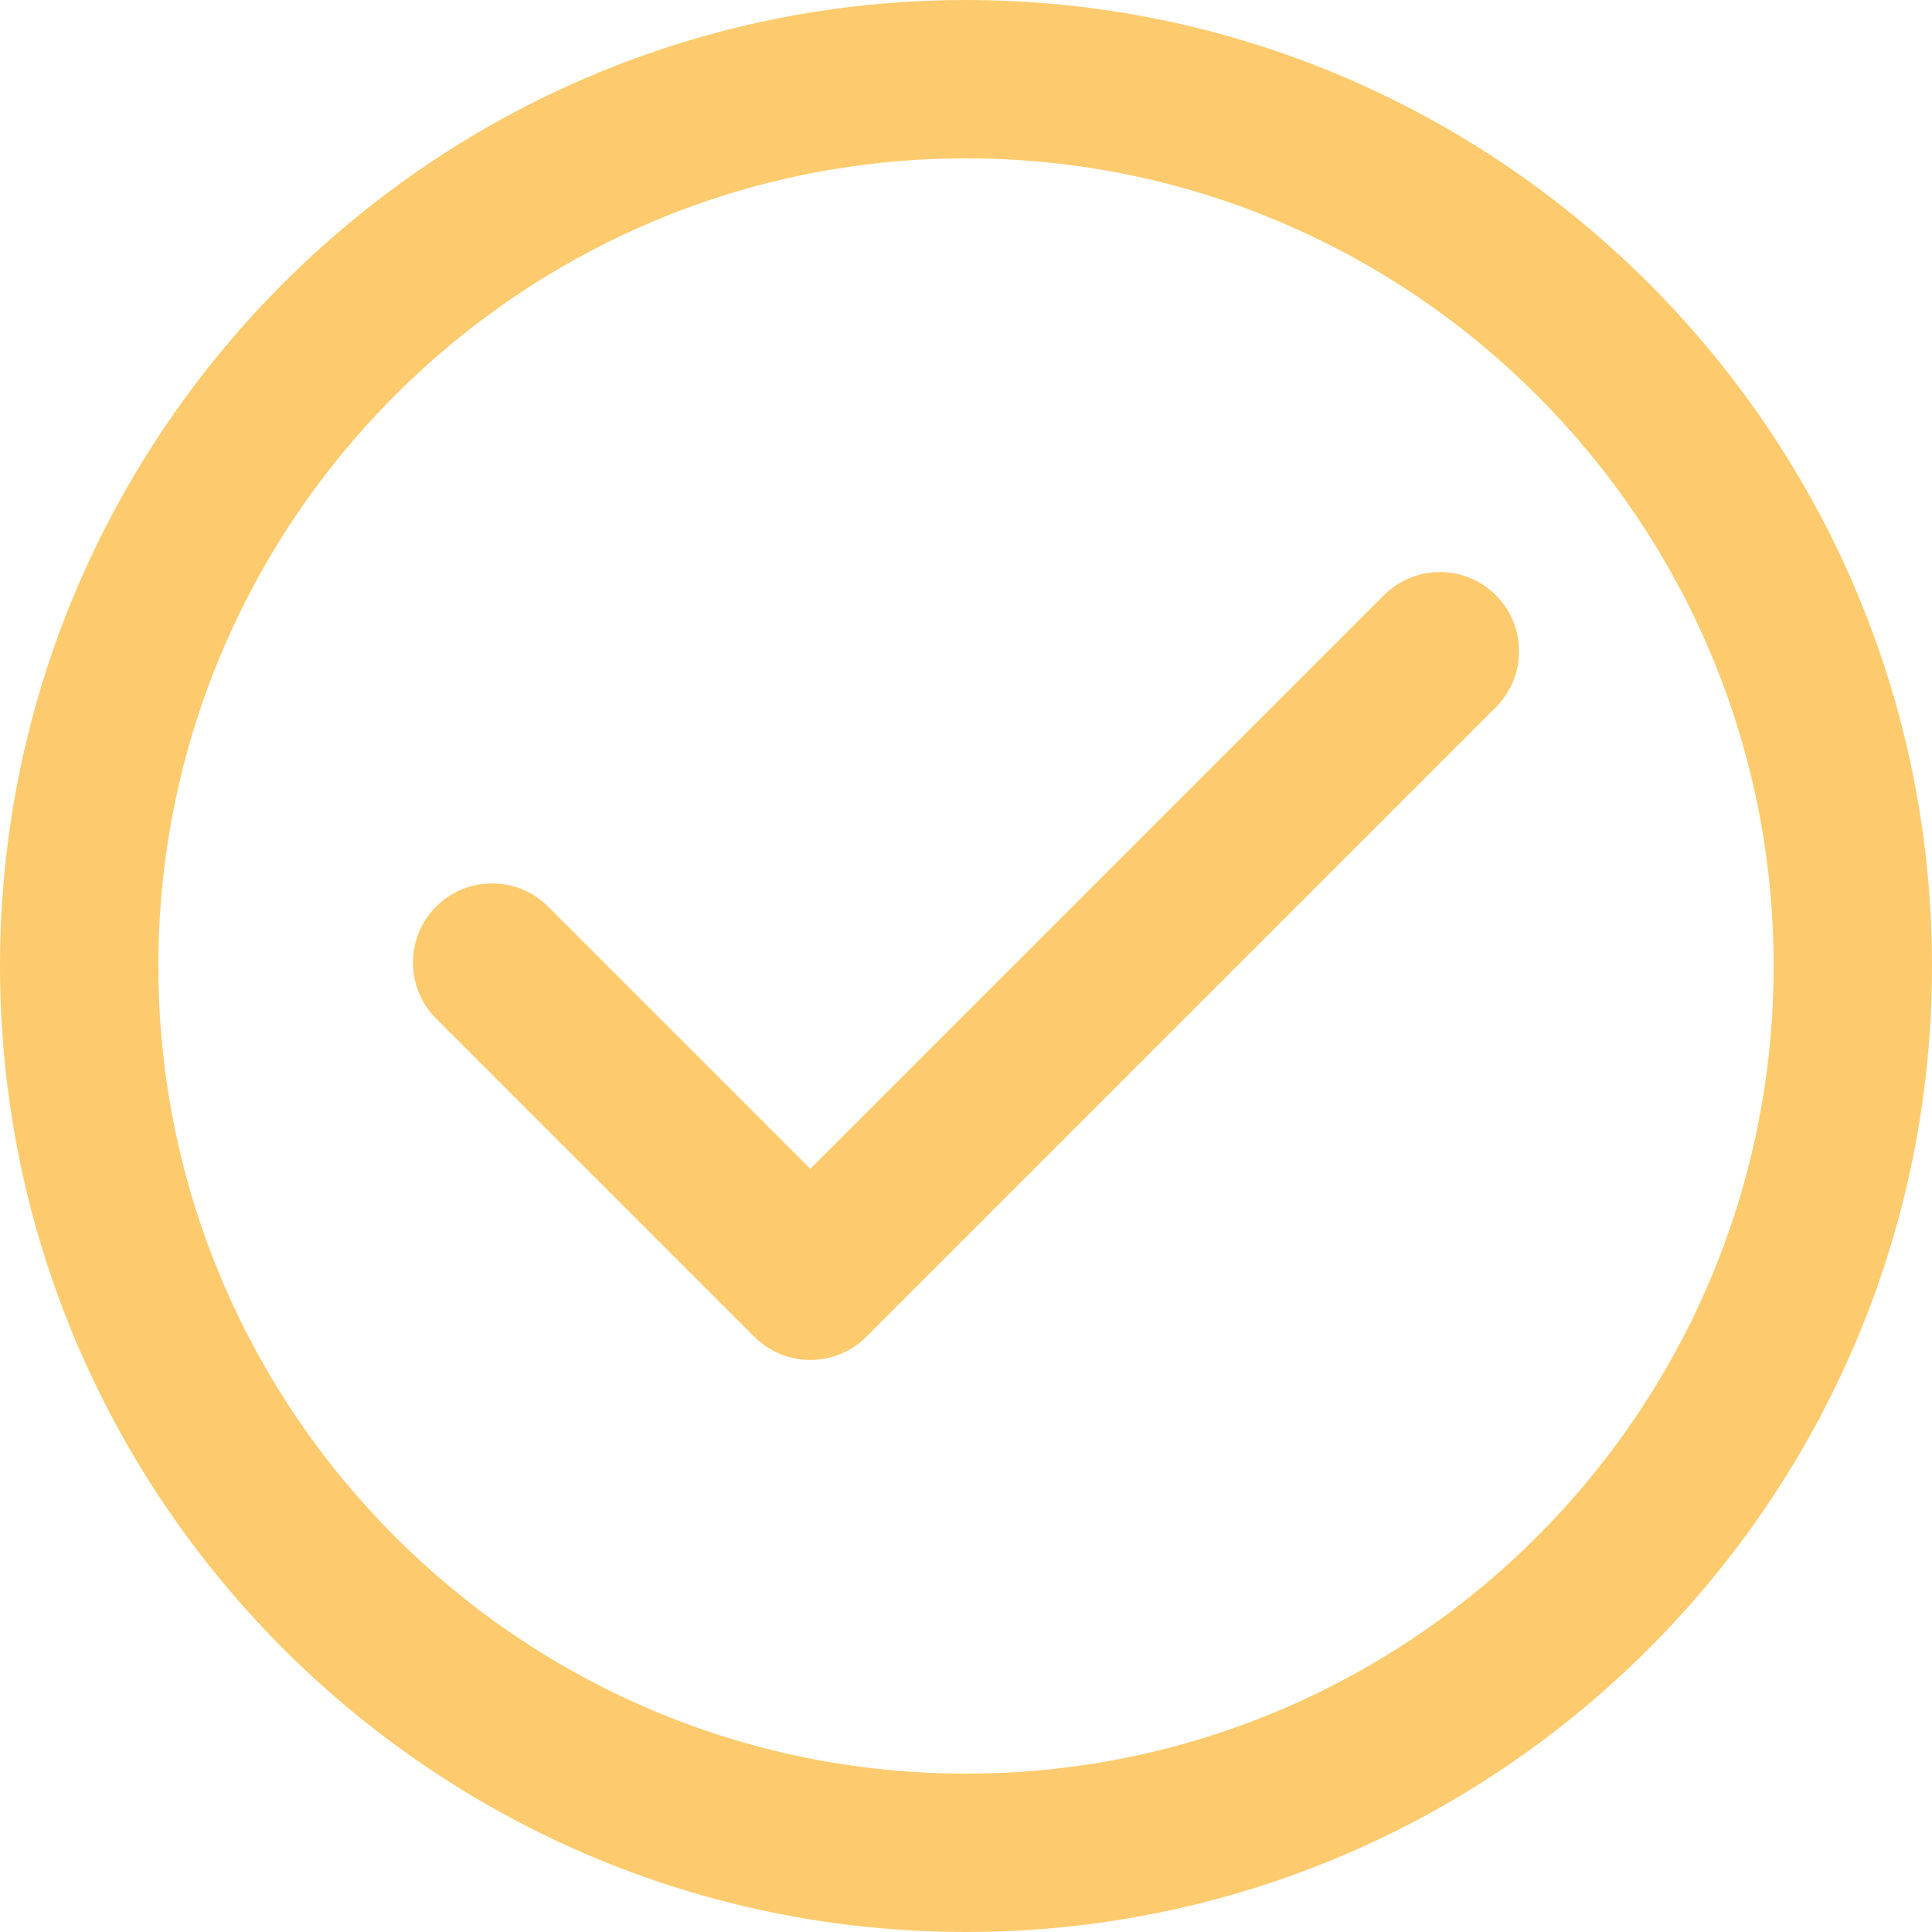
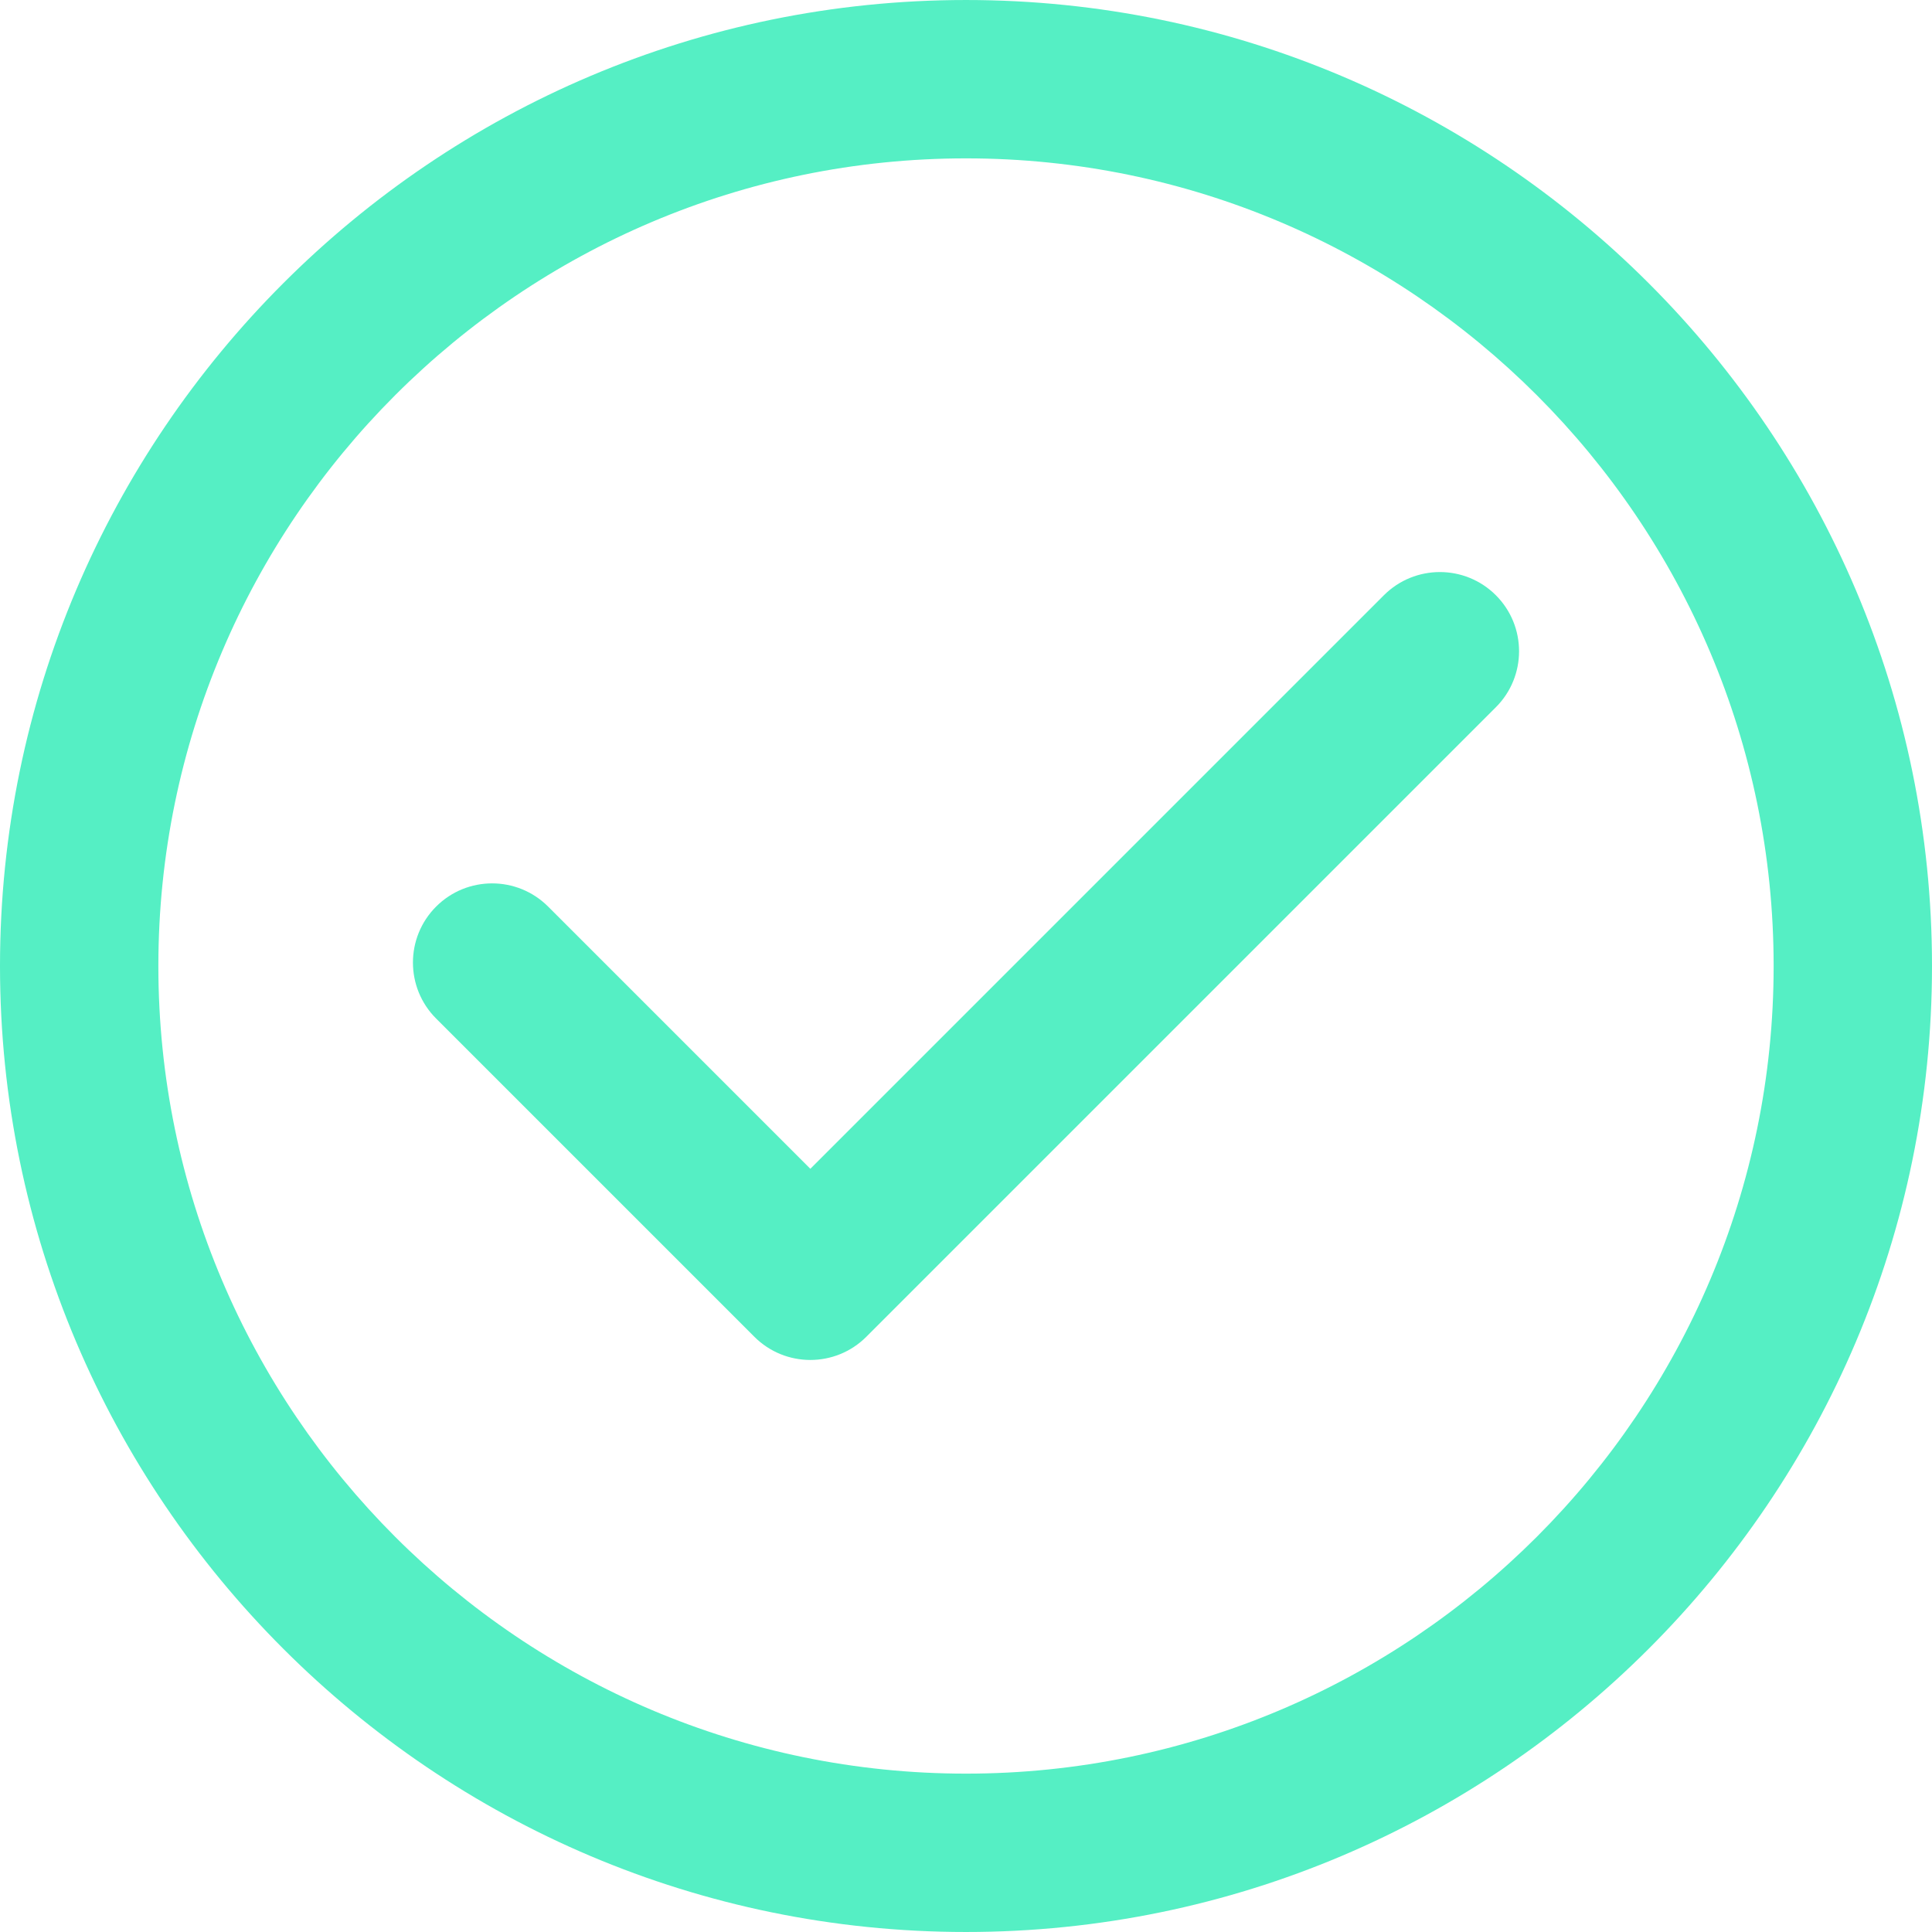
<svg xmlns="http://www.w3.org/2000/svg" version="1.1" id="Capa_1" x="0px" y="0px" width="512px" height="512px" viewBox="0 0 305.002 305.002" style="enable-background:new 0 0 305.002 305.002;" xml:space="preserve">
  <g>
    <g>
      <g>
-         <path d="M152.502,0.001C68.412,0.001,0,68.412,0,152.501s68.412,152.5,152.502,152.5c84.089,0,152.5-68.411,152.5-152.5    S236.591,0.001,152.502,0.001z M152.502,280.001C82.197,280.001,25,222.806,25,152.501c0-70.304,57.197-127.5,127.502-127.5    c70.304,0,127.5,57.196,127.5,127.5C280.002,222.806,222.806,280.001,152.502,280.001z" data-original="#000000" class="active-path" data-old_color="#000000" fill="#FDCB6E" />
-         <path d="M218.473,93.97l-90.546,90.547l-41.398-41.398c-4.882-4.881-12.796-4.881-17.678,0c-4.881,4.882-4.881,12.796,0,17.678    l50.237,50.237c2.441,2.44,5.64,3.661,8.839,3.661c3.199,0,6.398-1.221,8.839-3.661l99.385-99.385    c4.881-4.882,4.881-12.796,0-17.678C231.269,89.089,223.354,89.089,218.473,93.97z" data-original="#000000" class="active-path" data-old_color="#000000" fill="#FDCB6E" />
+         <path d="M152.502,0.001C68.412,0.001,0,68.412,0,152.501s68.412,152.5,152.502,152.5c84.089,0,152.5-68.411,152.5-152.5    S236.591,0.001,152.502,0.001z M152.502,280.001C82.197,280.001,25,222.806,25,152.501c0-70.304,57.197-127.5,127.502-127.5    c70.304,0,127.5,57.196,127.5,127.5C280.002,222.806,222.806,280.001,152.502,280.001z" data-original="#000000" class="active-path" data-old_color="#000000" fill="#55efc4" />
+         <path d="M218.473,93.97l-90.546,90.547l-41.398-41.398c-4.882-4.881-12.796-4.881-17.678,0c-4.881,4.882-4.881,12.796,0,17.678    l50.237,50.237c2.441,2.44,5.64,3.661,8.839,3.661c3.199,0,6.398-1.221,8.839-3.661l99.385-99.385    c4.881-4.882,4.881-12.796,0-17.678C231.269,89.089,223.354,89.089,218.473,93.97z" data-original="#000000" class="active-path" data-old_color="#000000" fill="#55efc4" />
      </g>
    </g>
  </g>
</svg>
